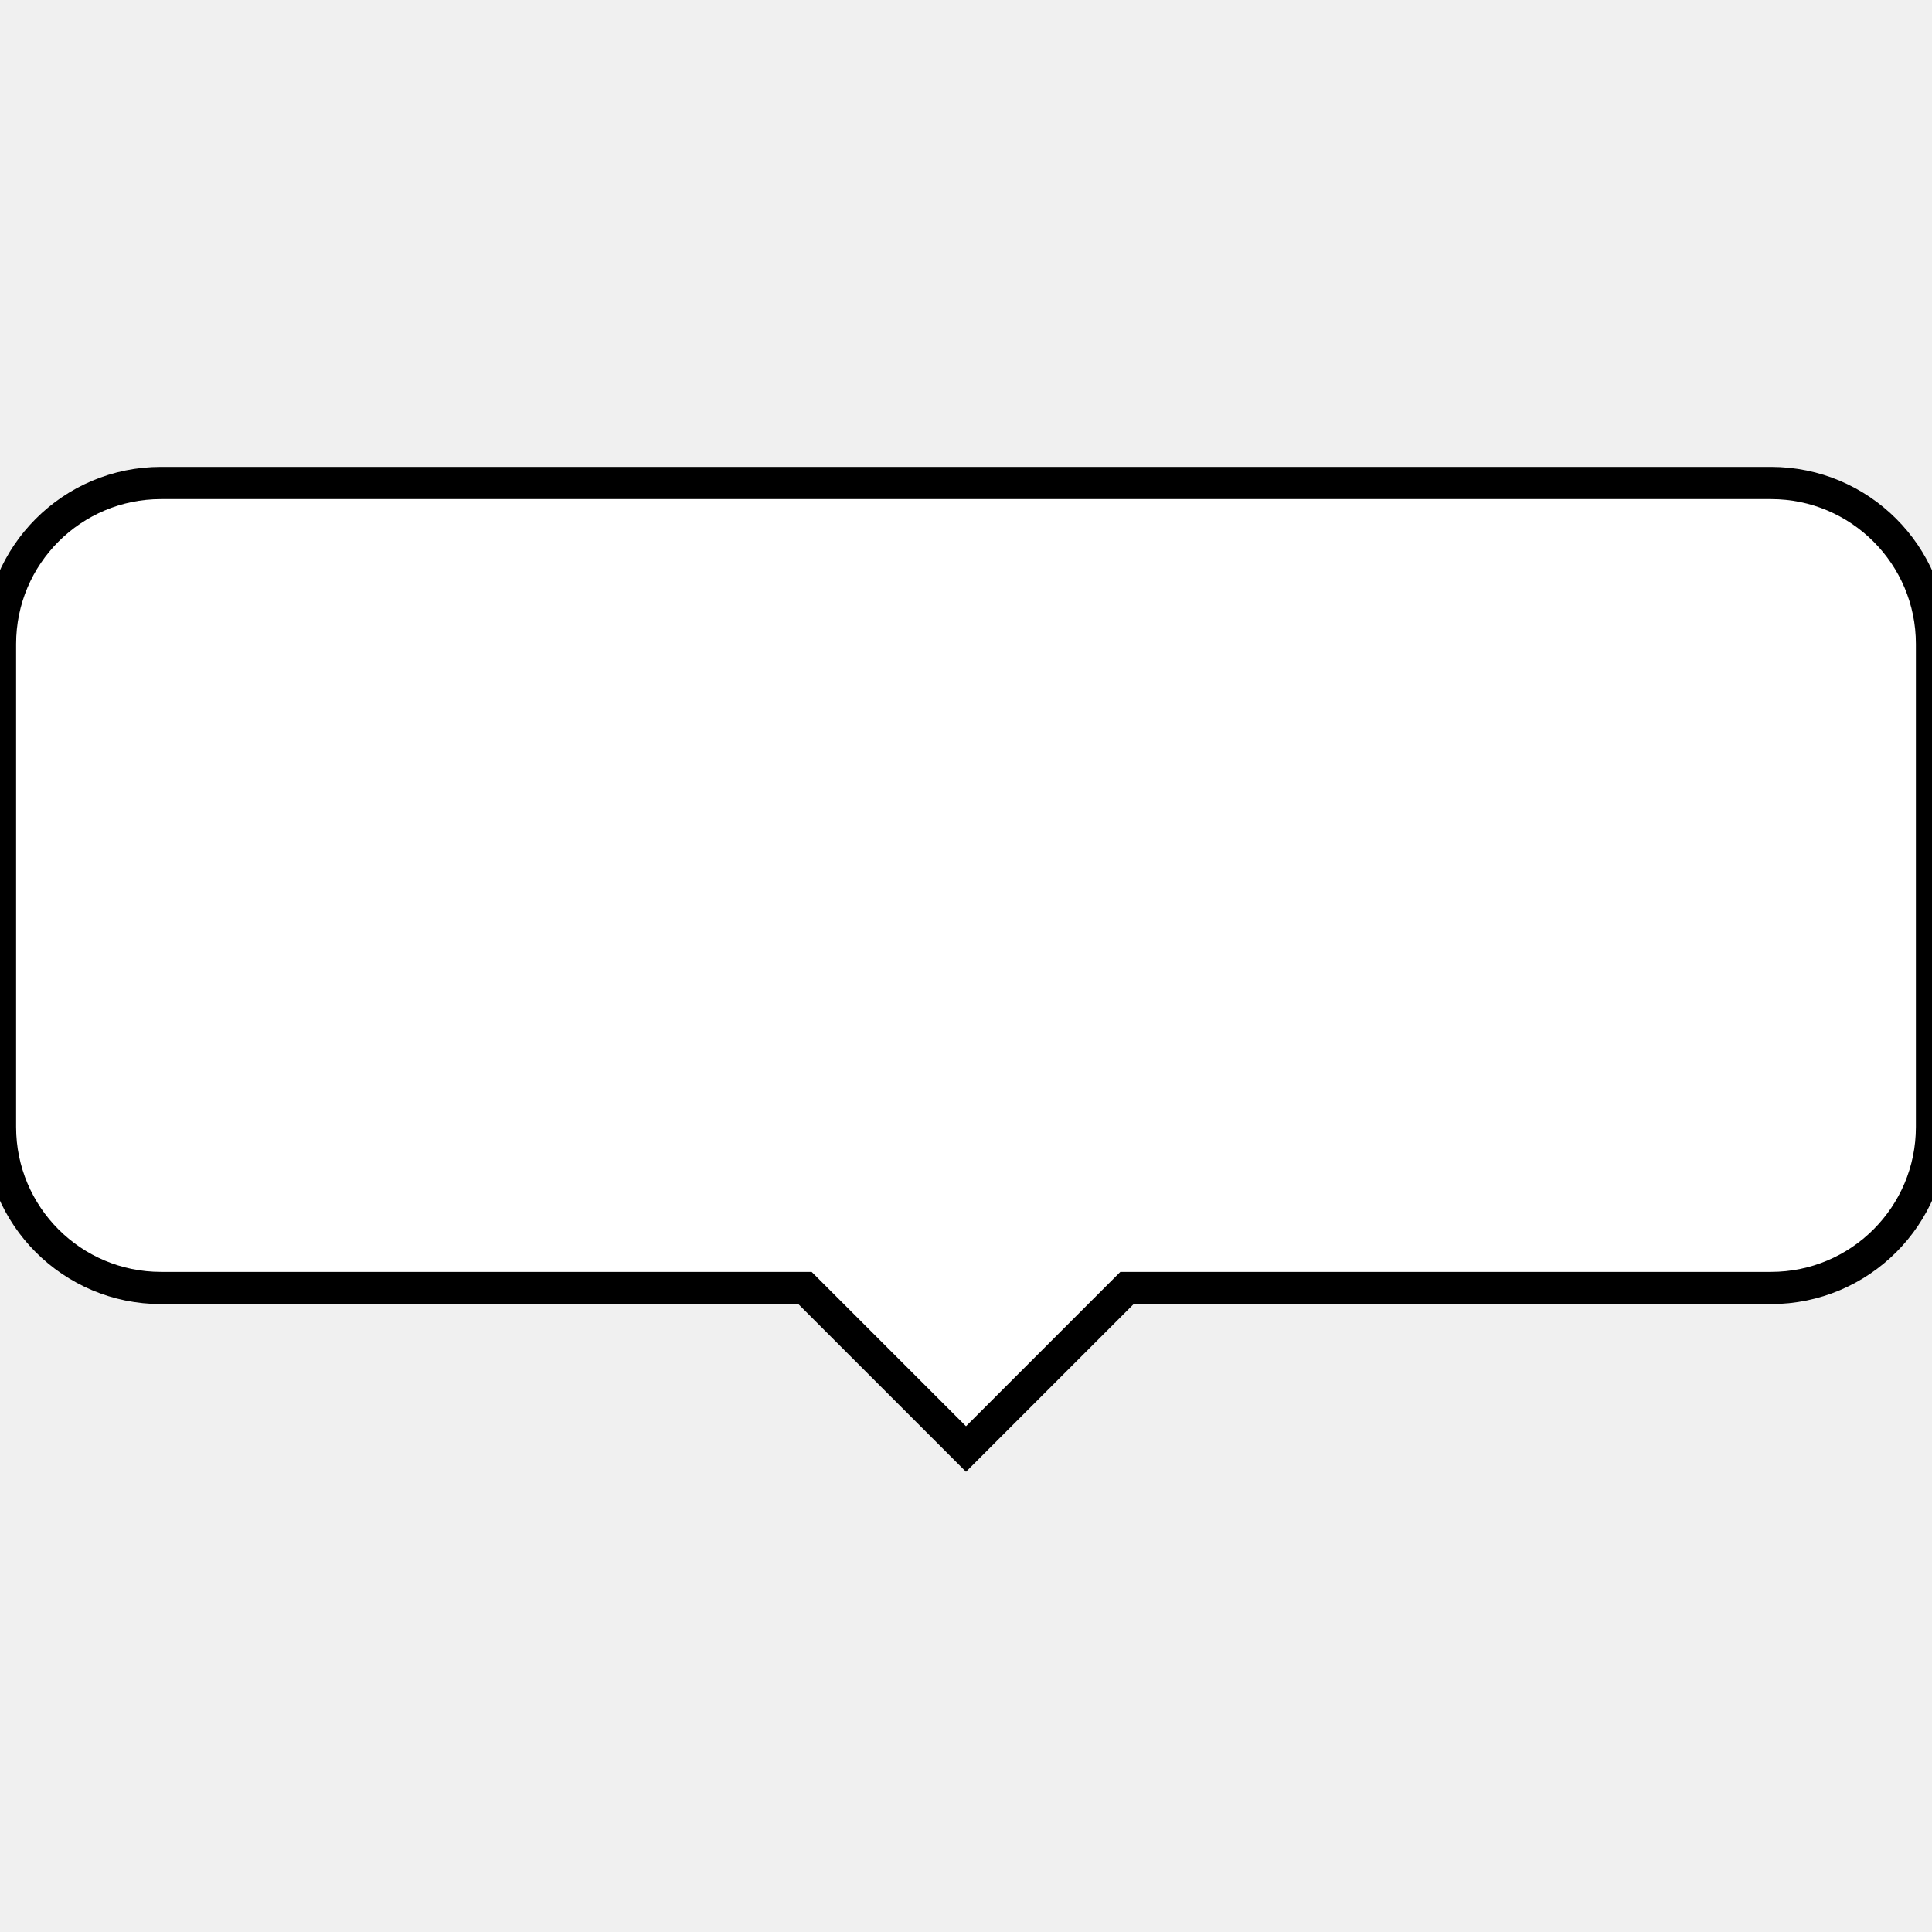
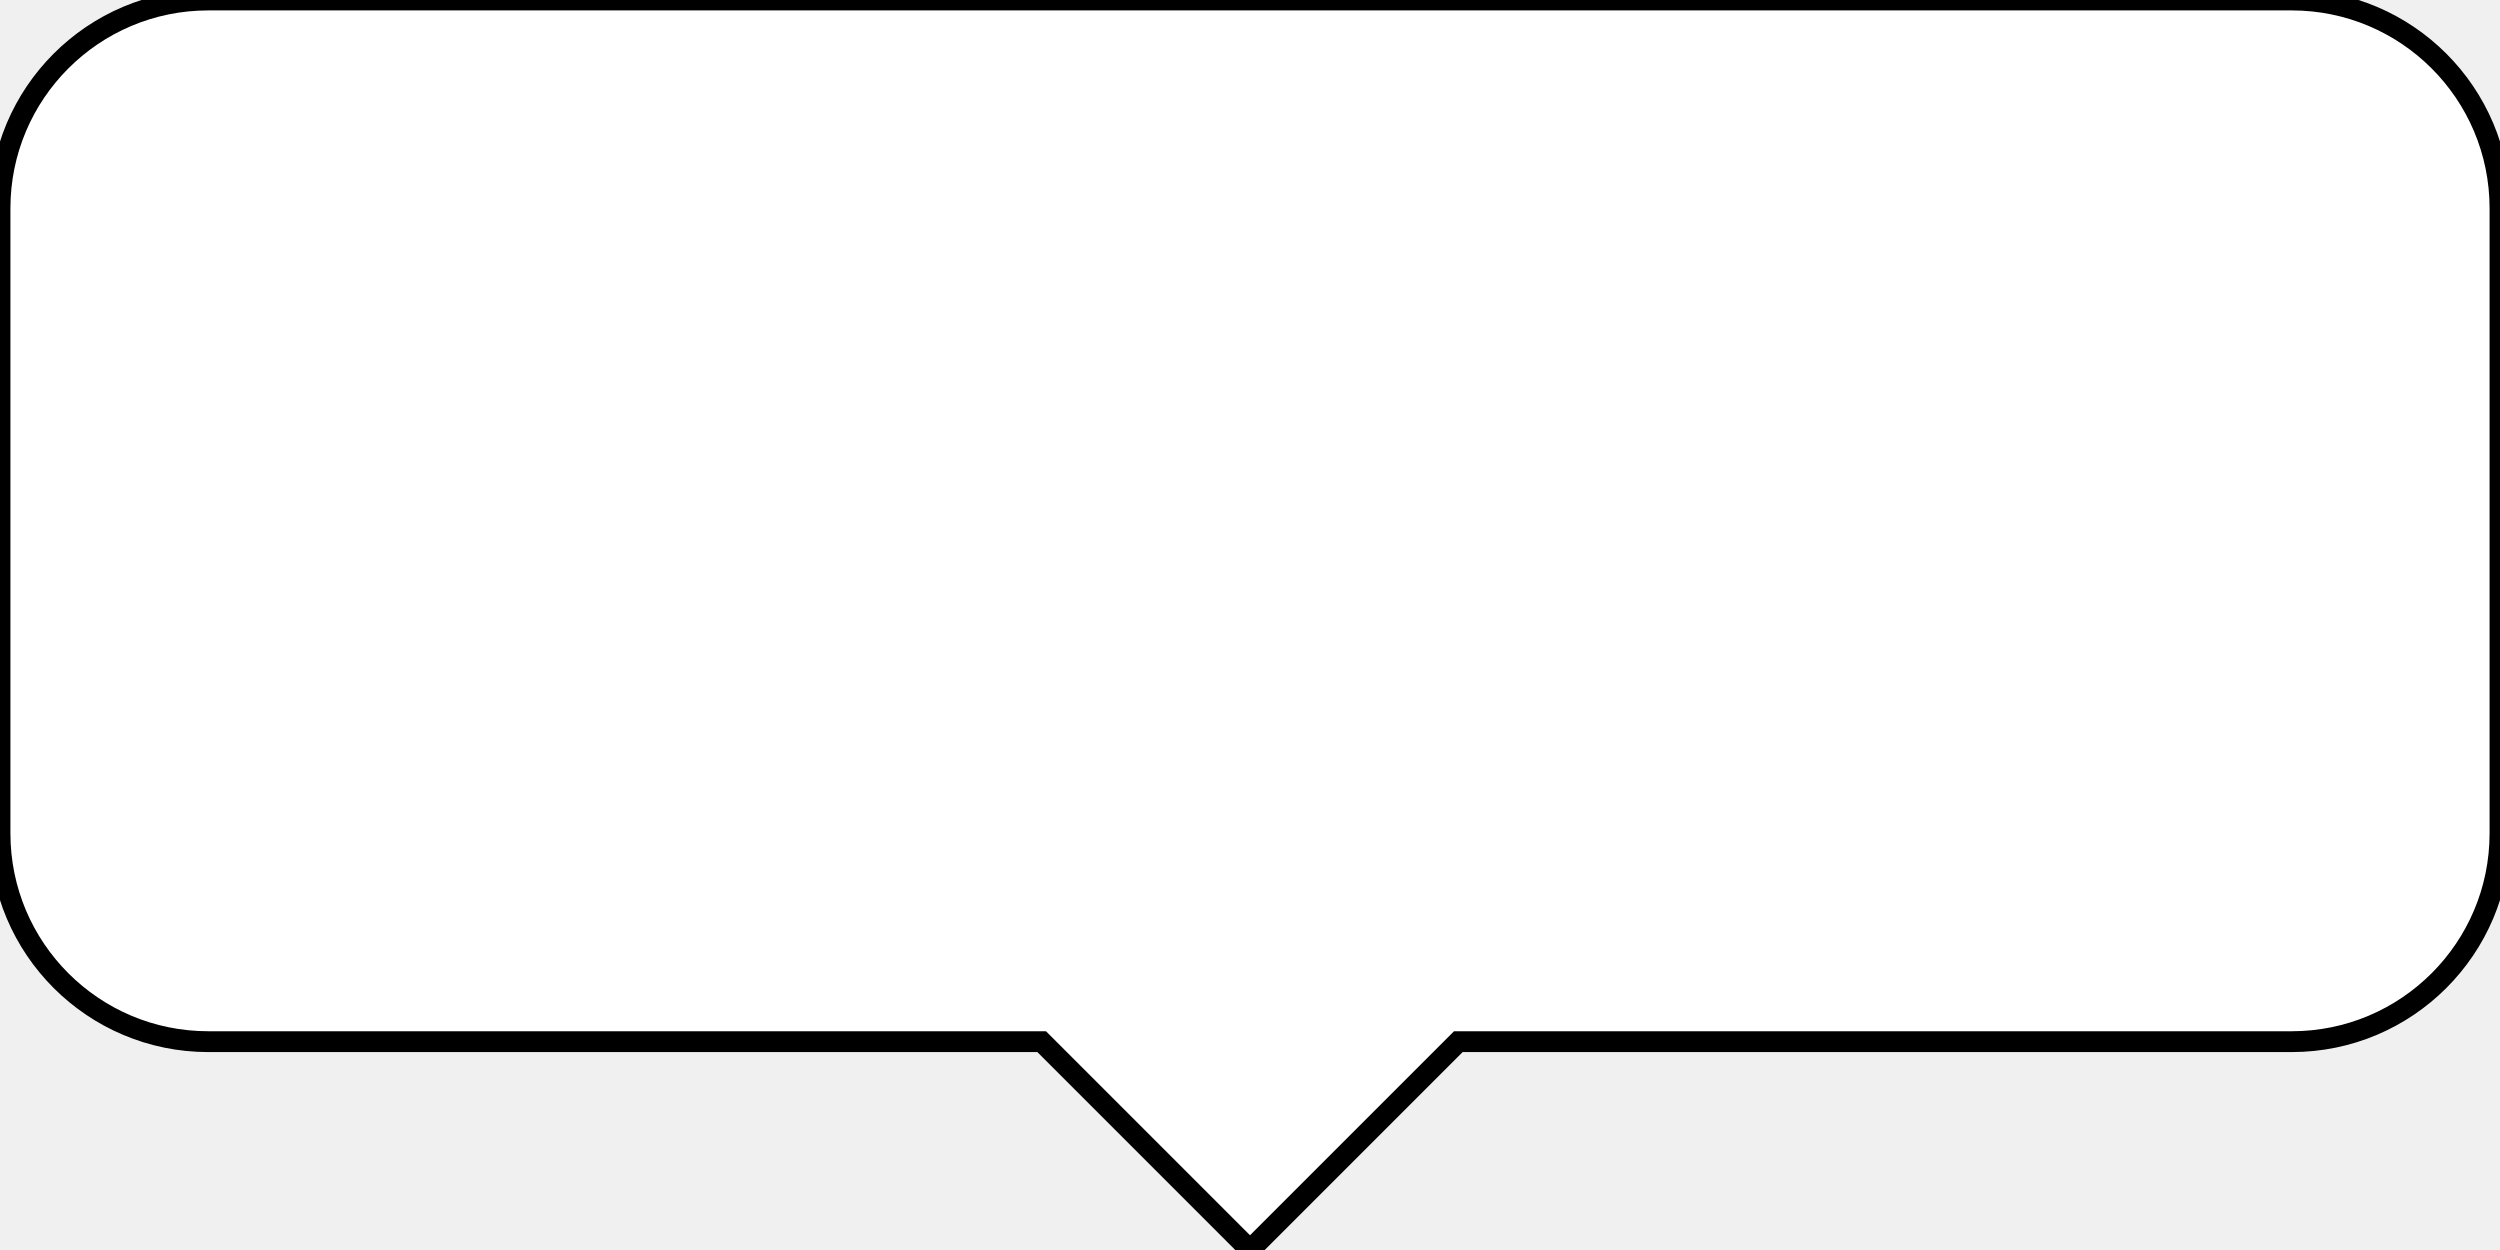
- <svg xmlns="http://www.w3.org/2000/svg" viewBox="0 0 120 60" width="1024" height="1024">
-   <path d="M10 0 h100 a10 10 0 0 1 10 10 v30 a10 10 0 0 1 -10 10 h-40 l-10 10 -10 -10 h-40 a10 10 0 0 1 -10 -10 v-30 a10 10 0 0 1 10 -10 z" fill="white" stroke="black" stroke-width="2" />
+ <svg xmlns="http://www.w3.org/2000/svg" viewBox="0 0 120 60">
+   <path d="M10 0 h100 a10 10 0 0 1 10 10 v30 a10 10 0 0 1 -10 10 h-40 l-10 10 -10 -10 h-40 a10 10 0 0 1 -10 -10 v-30 a10 10 0 0 1 10 -10 z" fill="white" stroke="black" stroke-width="1" />
</svg>
